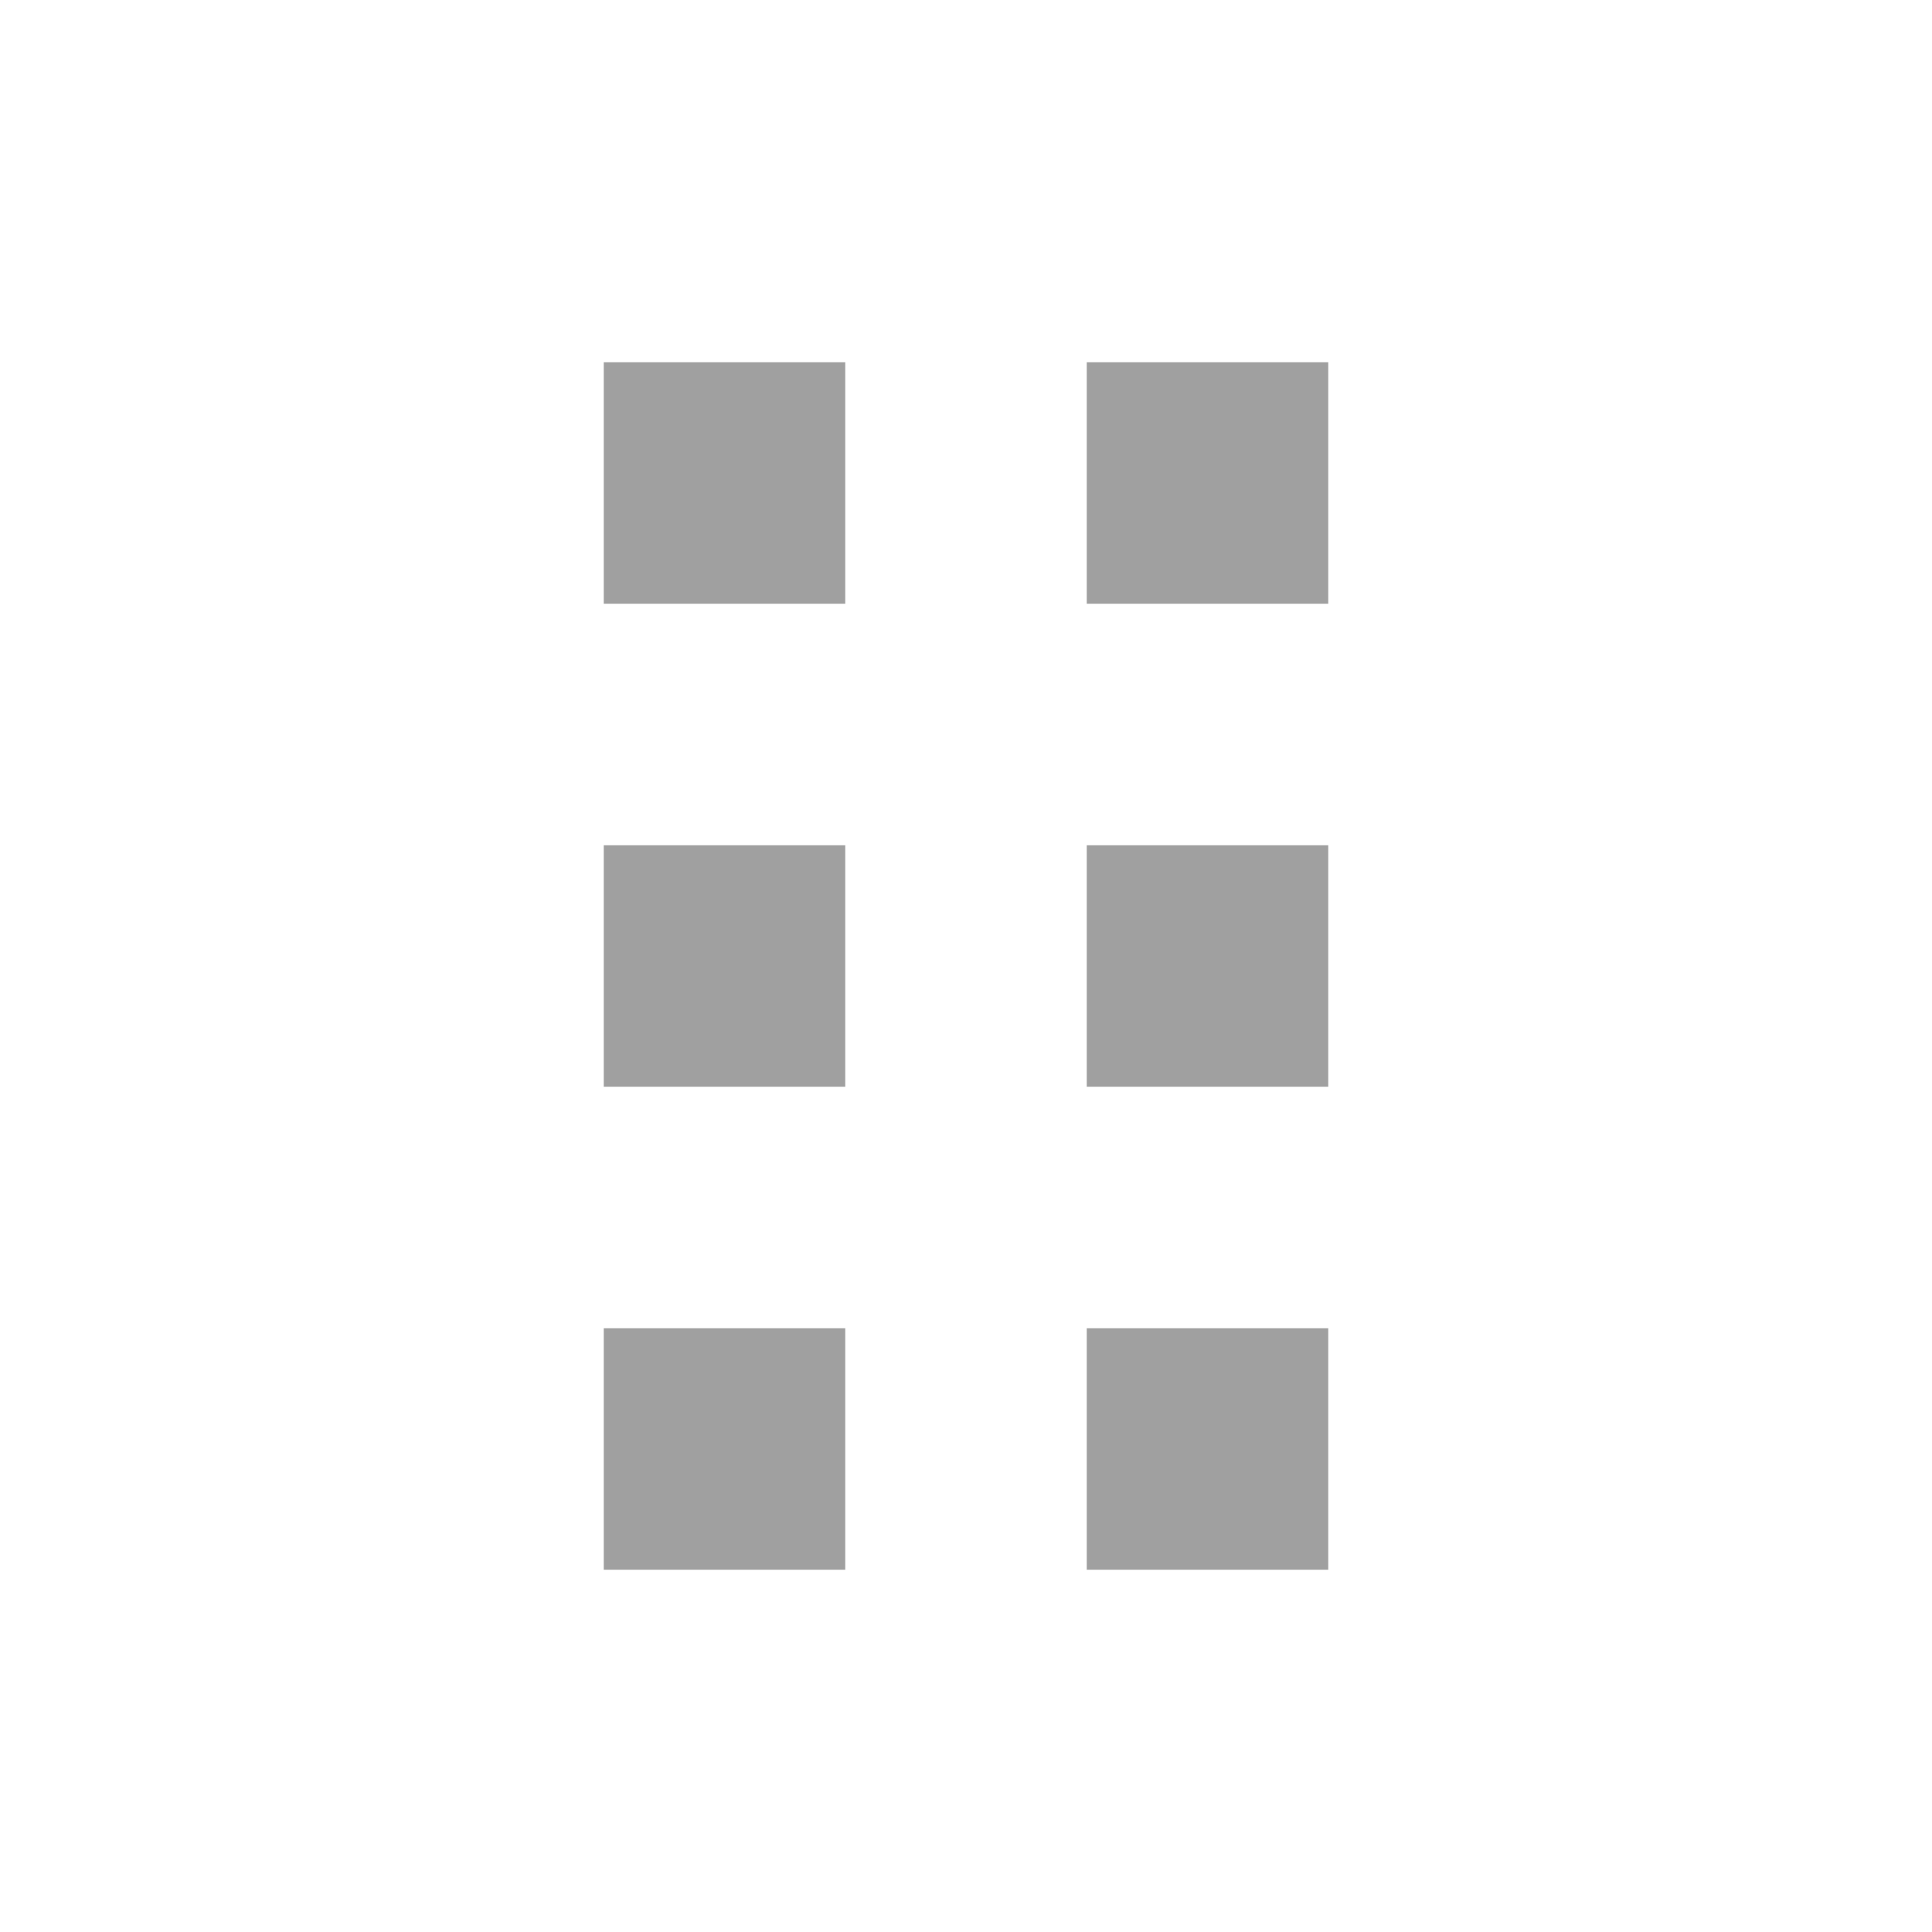
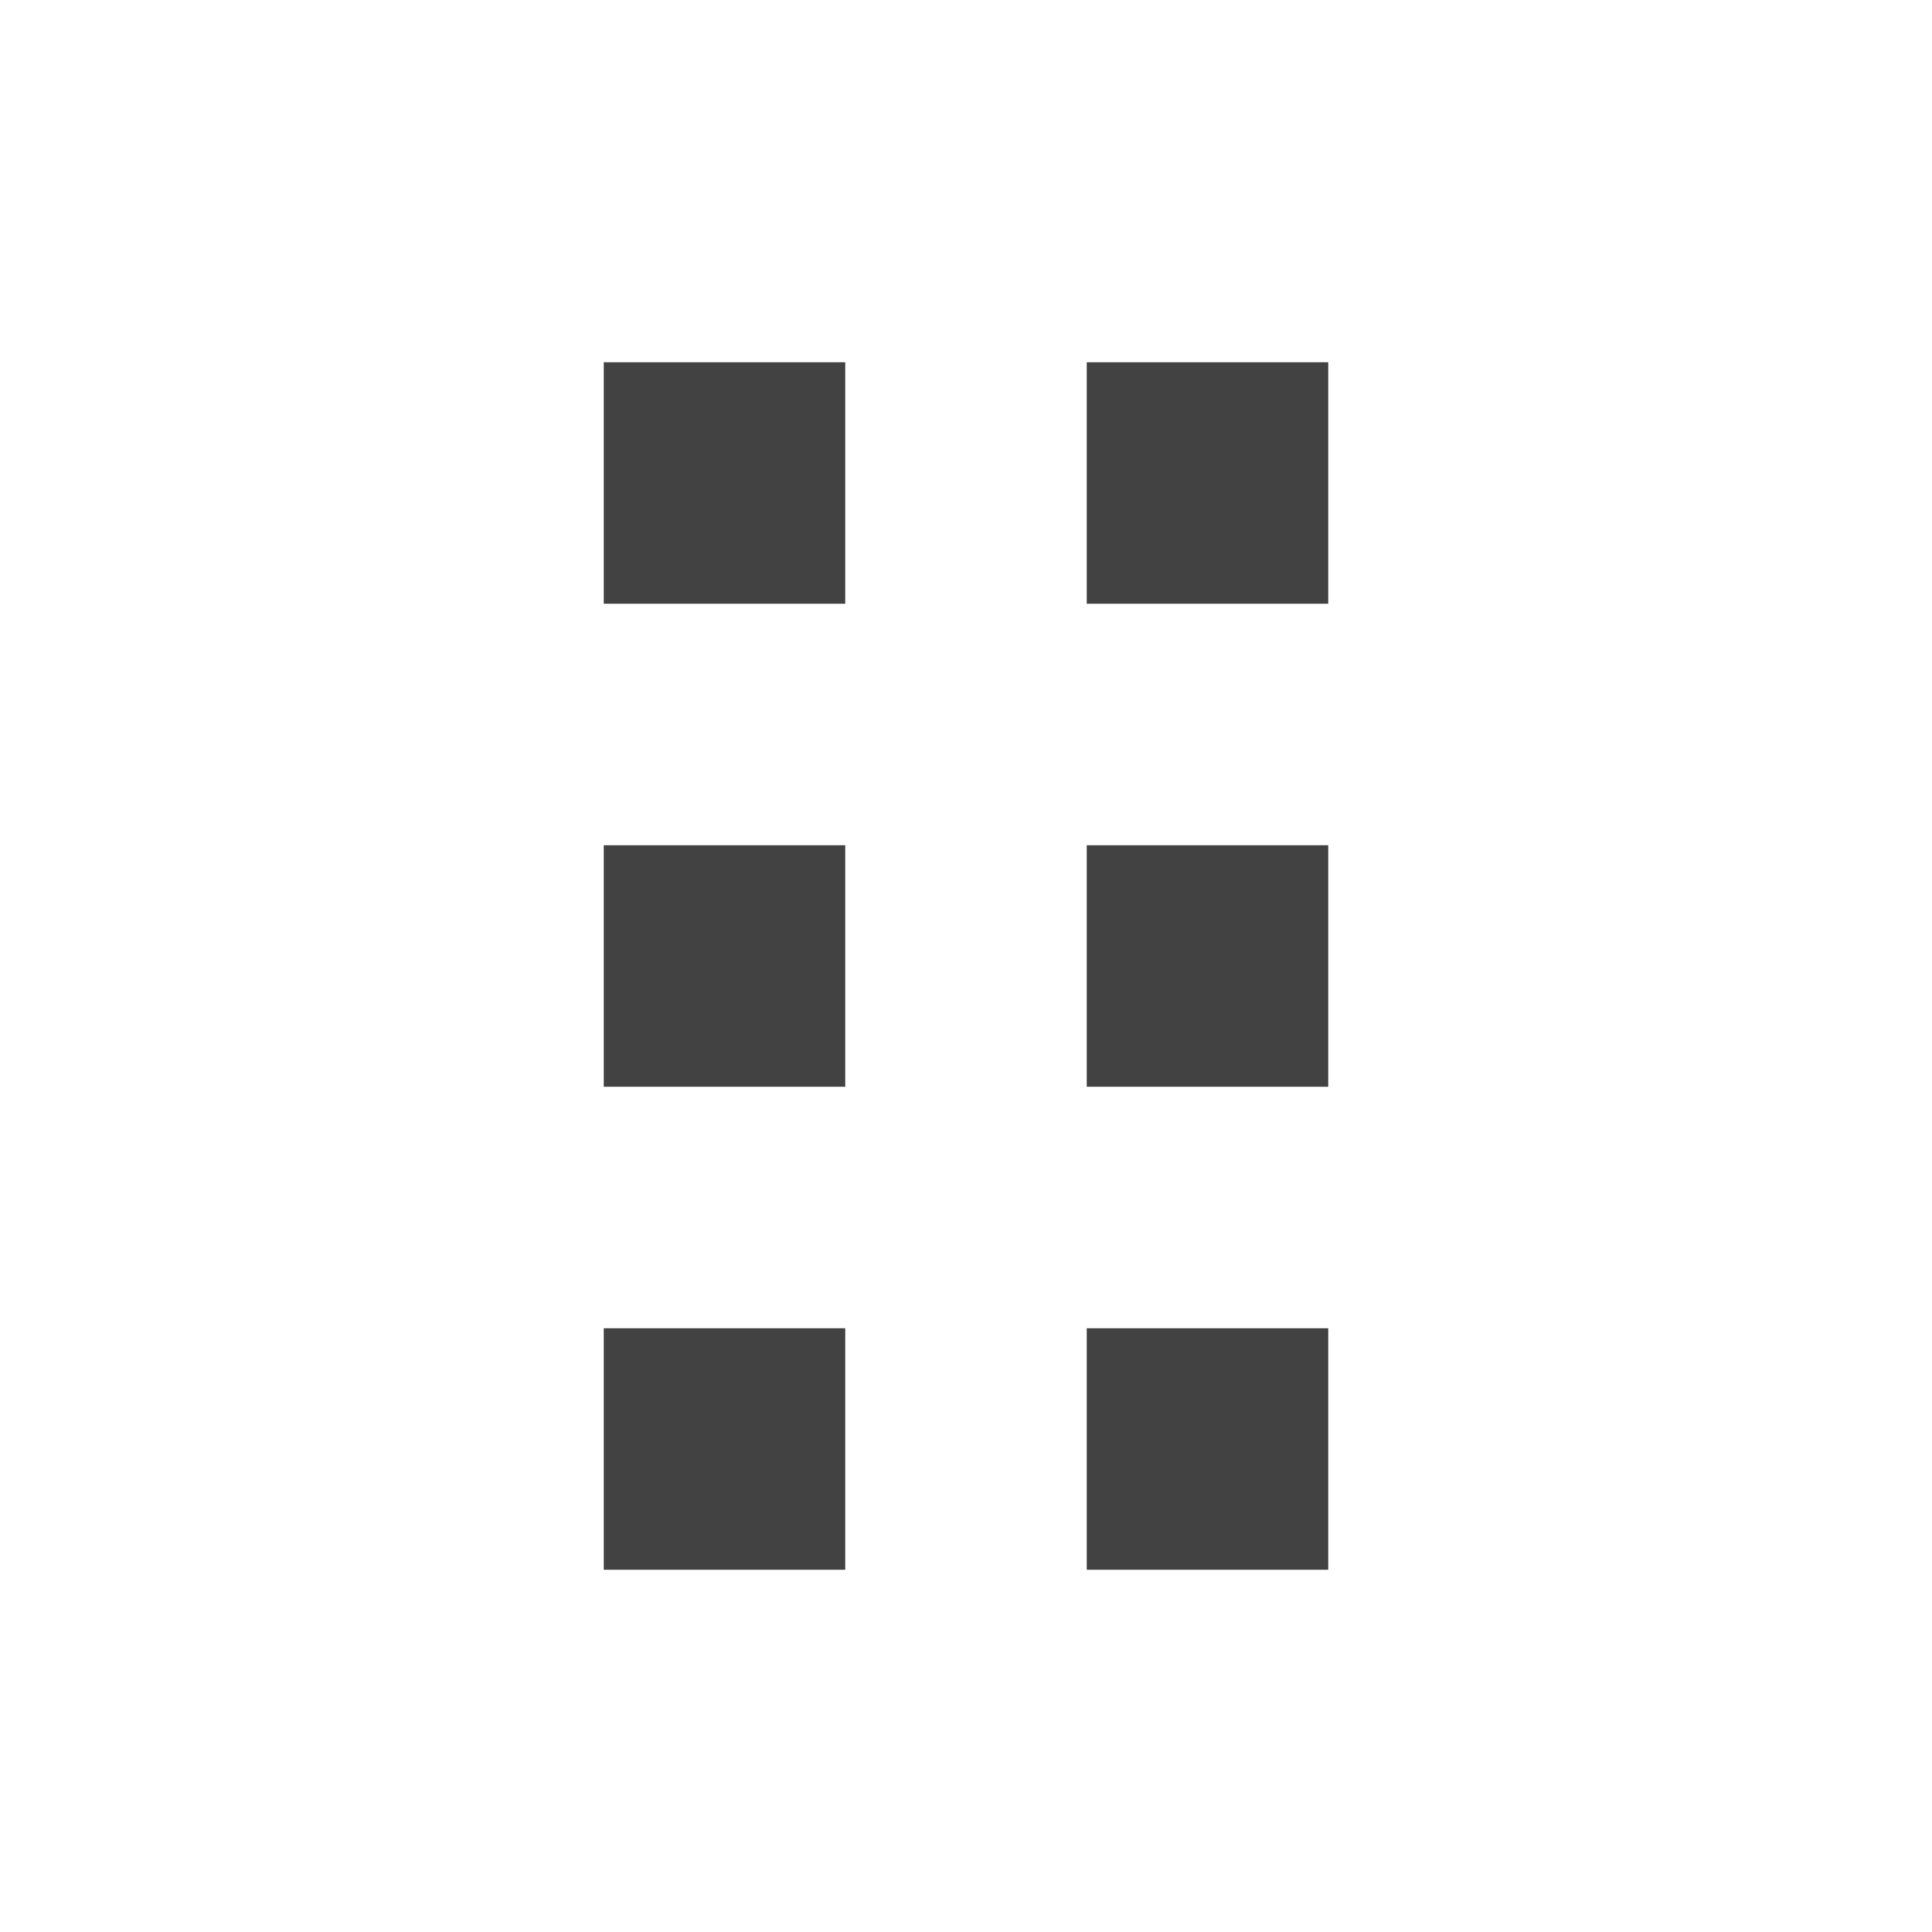
<svg xmlns="http://www.w3.org/2000/svg" width="16" height="16" viewBox="0 0 16 16" fill="none">
-   <g opacity="0.5">
-     <rect x="5" y="3" width="2" height="2" fill="#424242" />
-     <rect x="5" y="7" width="2" height="2" fill="#424242" />
-     <rect x="5" y="11" width="2" height="2" fill="#424242" />
-     <rect x="9" y="3" width="2" height="2" fill="#424242" />
-     <rect x="9" y="7" width="2" height="2" fill="#424242" />
-     <rect x="9" y="11" width="2" height="2" fill="#424242" />
-   </g>
+   <rect x="5" y="3" width="2" height="2" fill="#424242" />
+   <rect x="5" y="7" width="2" height="2" fill="#424242" />
+   <rect x="5" y="11" width="2" height="2" fill="#424242" />
+   <rect x="9" y="3" width="2" height="2" fill="#424242" />
+   <rect x="9" y="7" width="2" height="2" fill="#424242" />
+   <rect x="9" y="11" width="2" height="2" fill="#424242" />
</svg>
